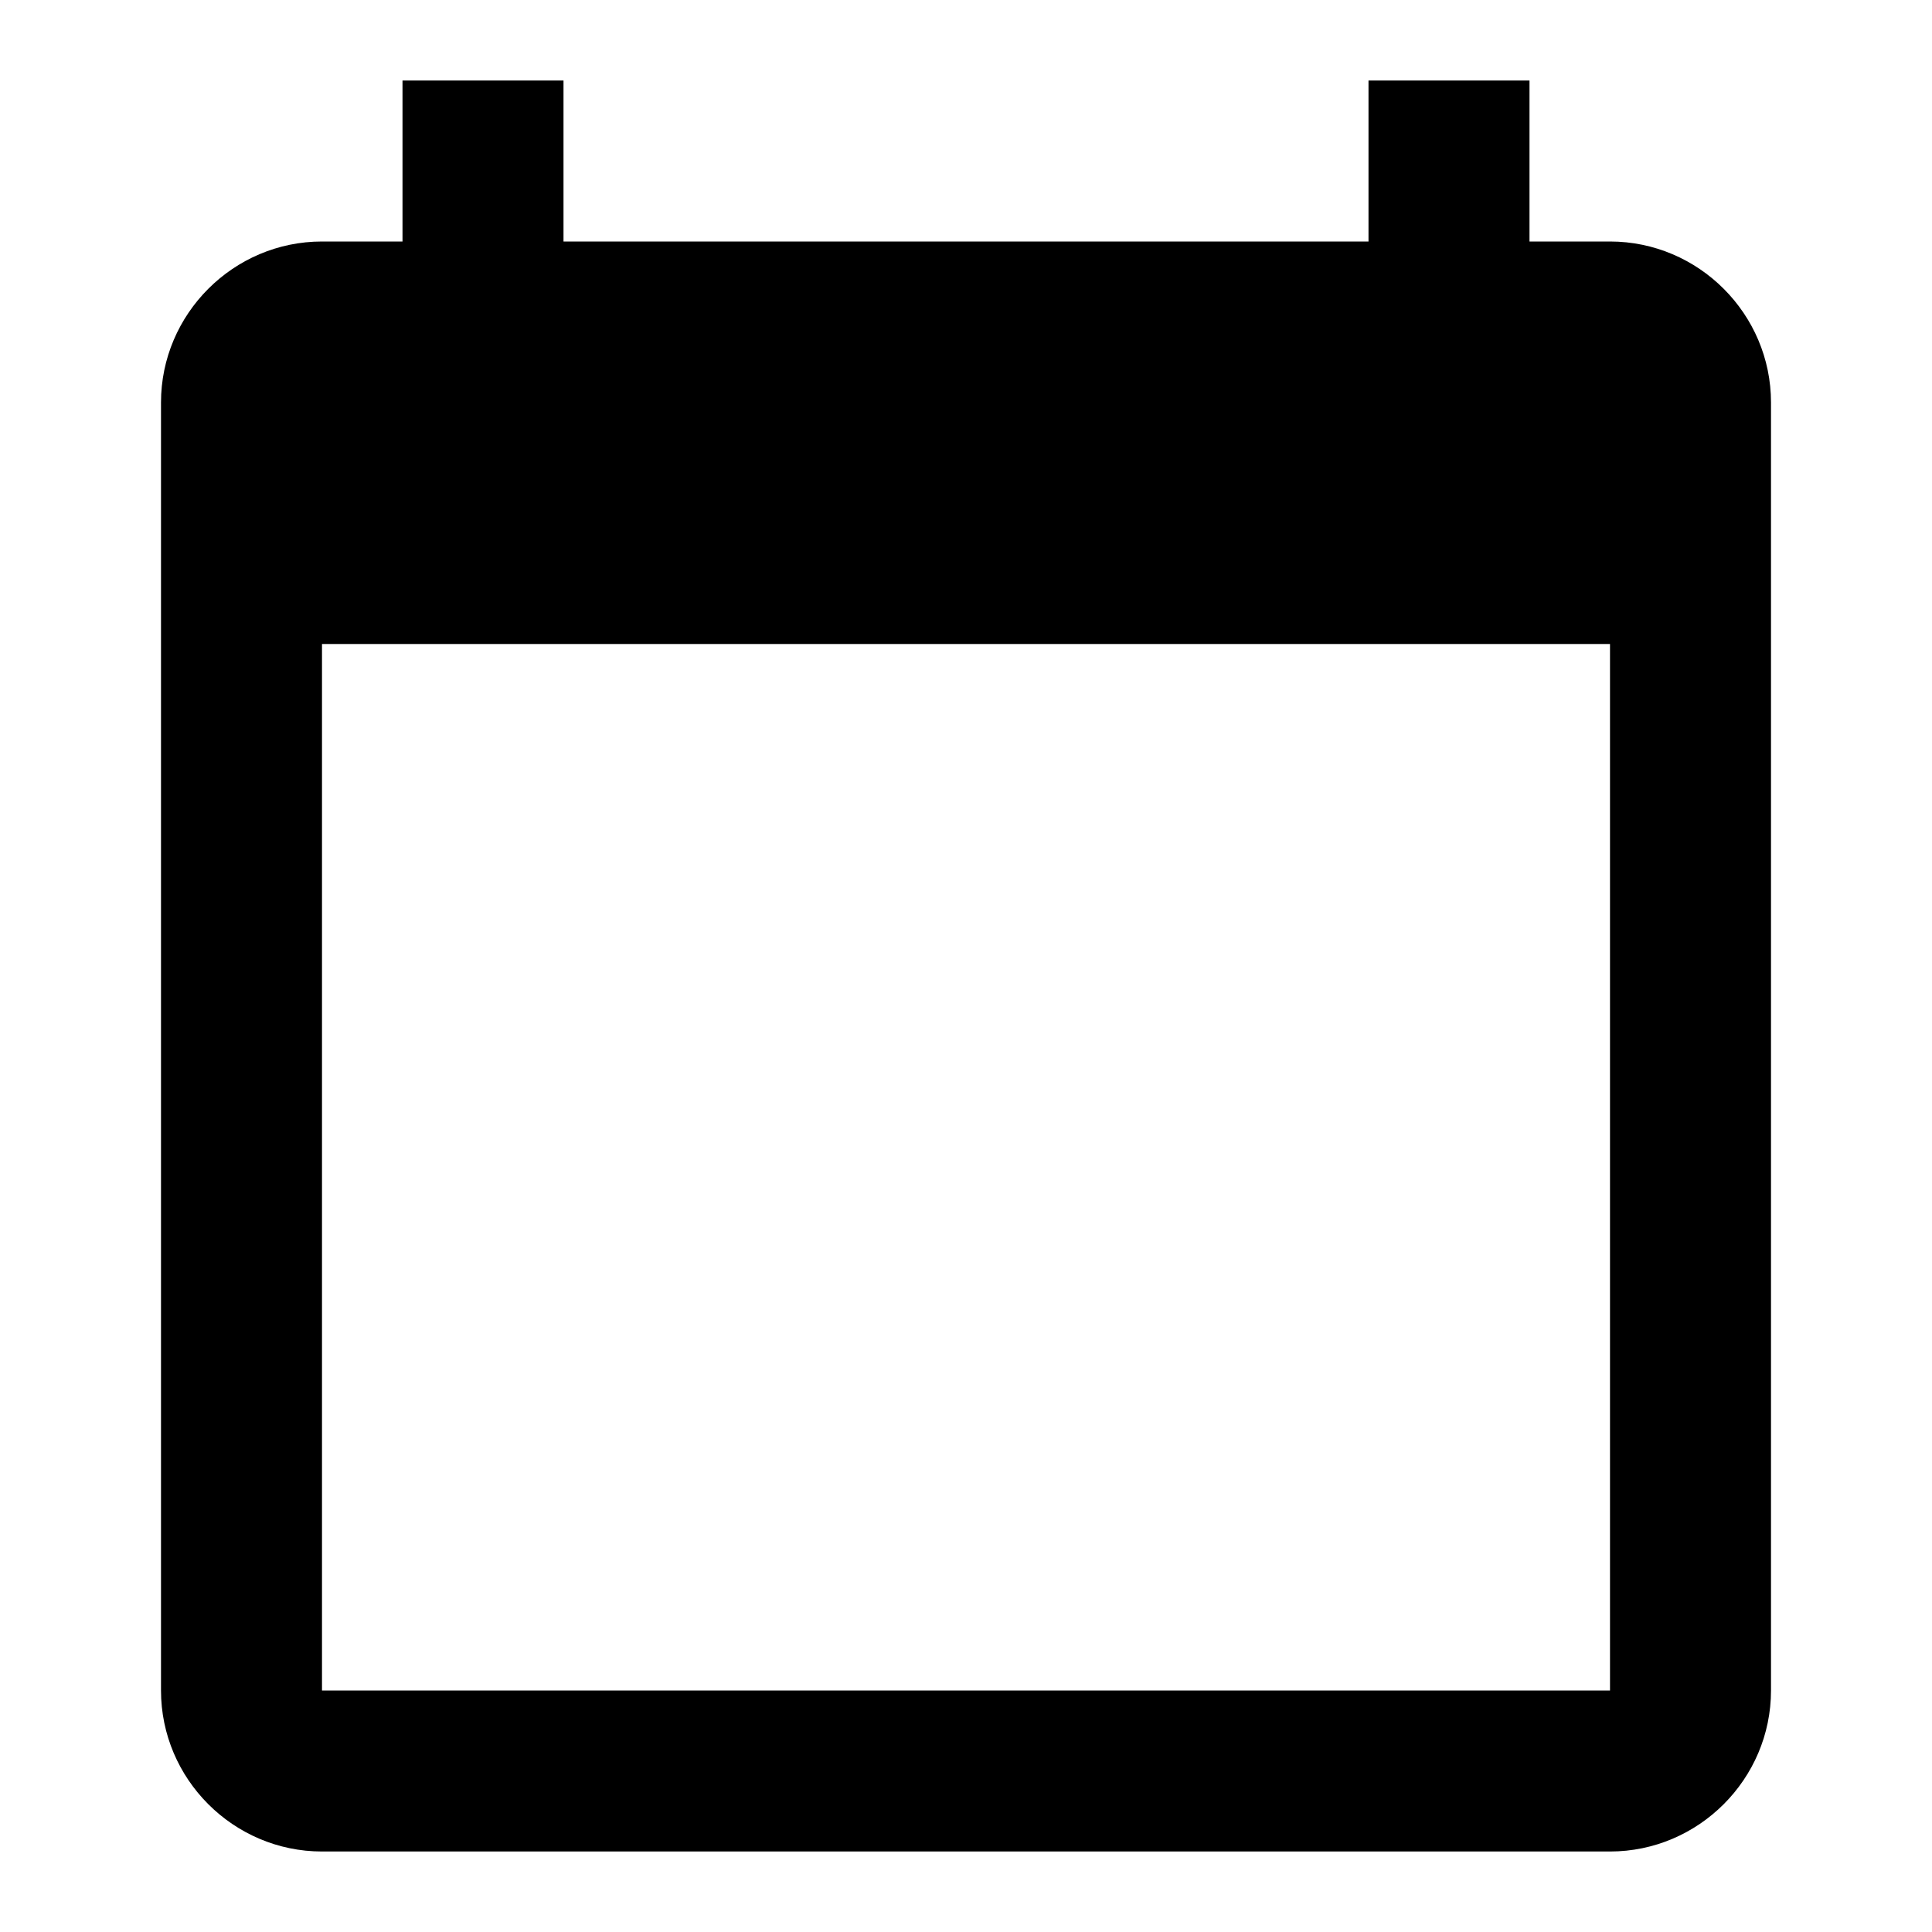
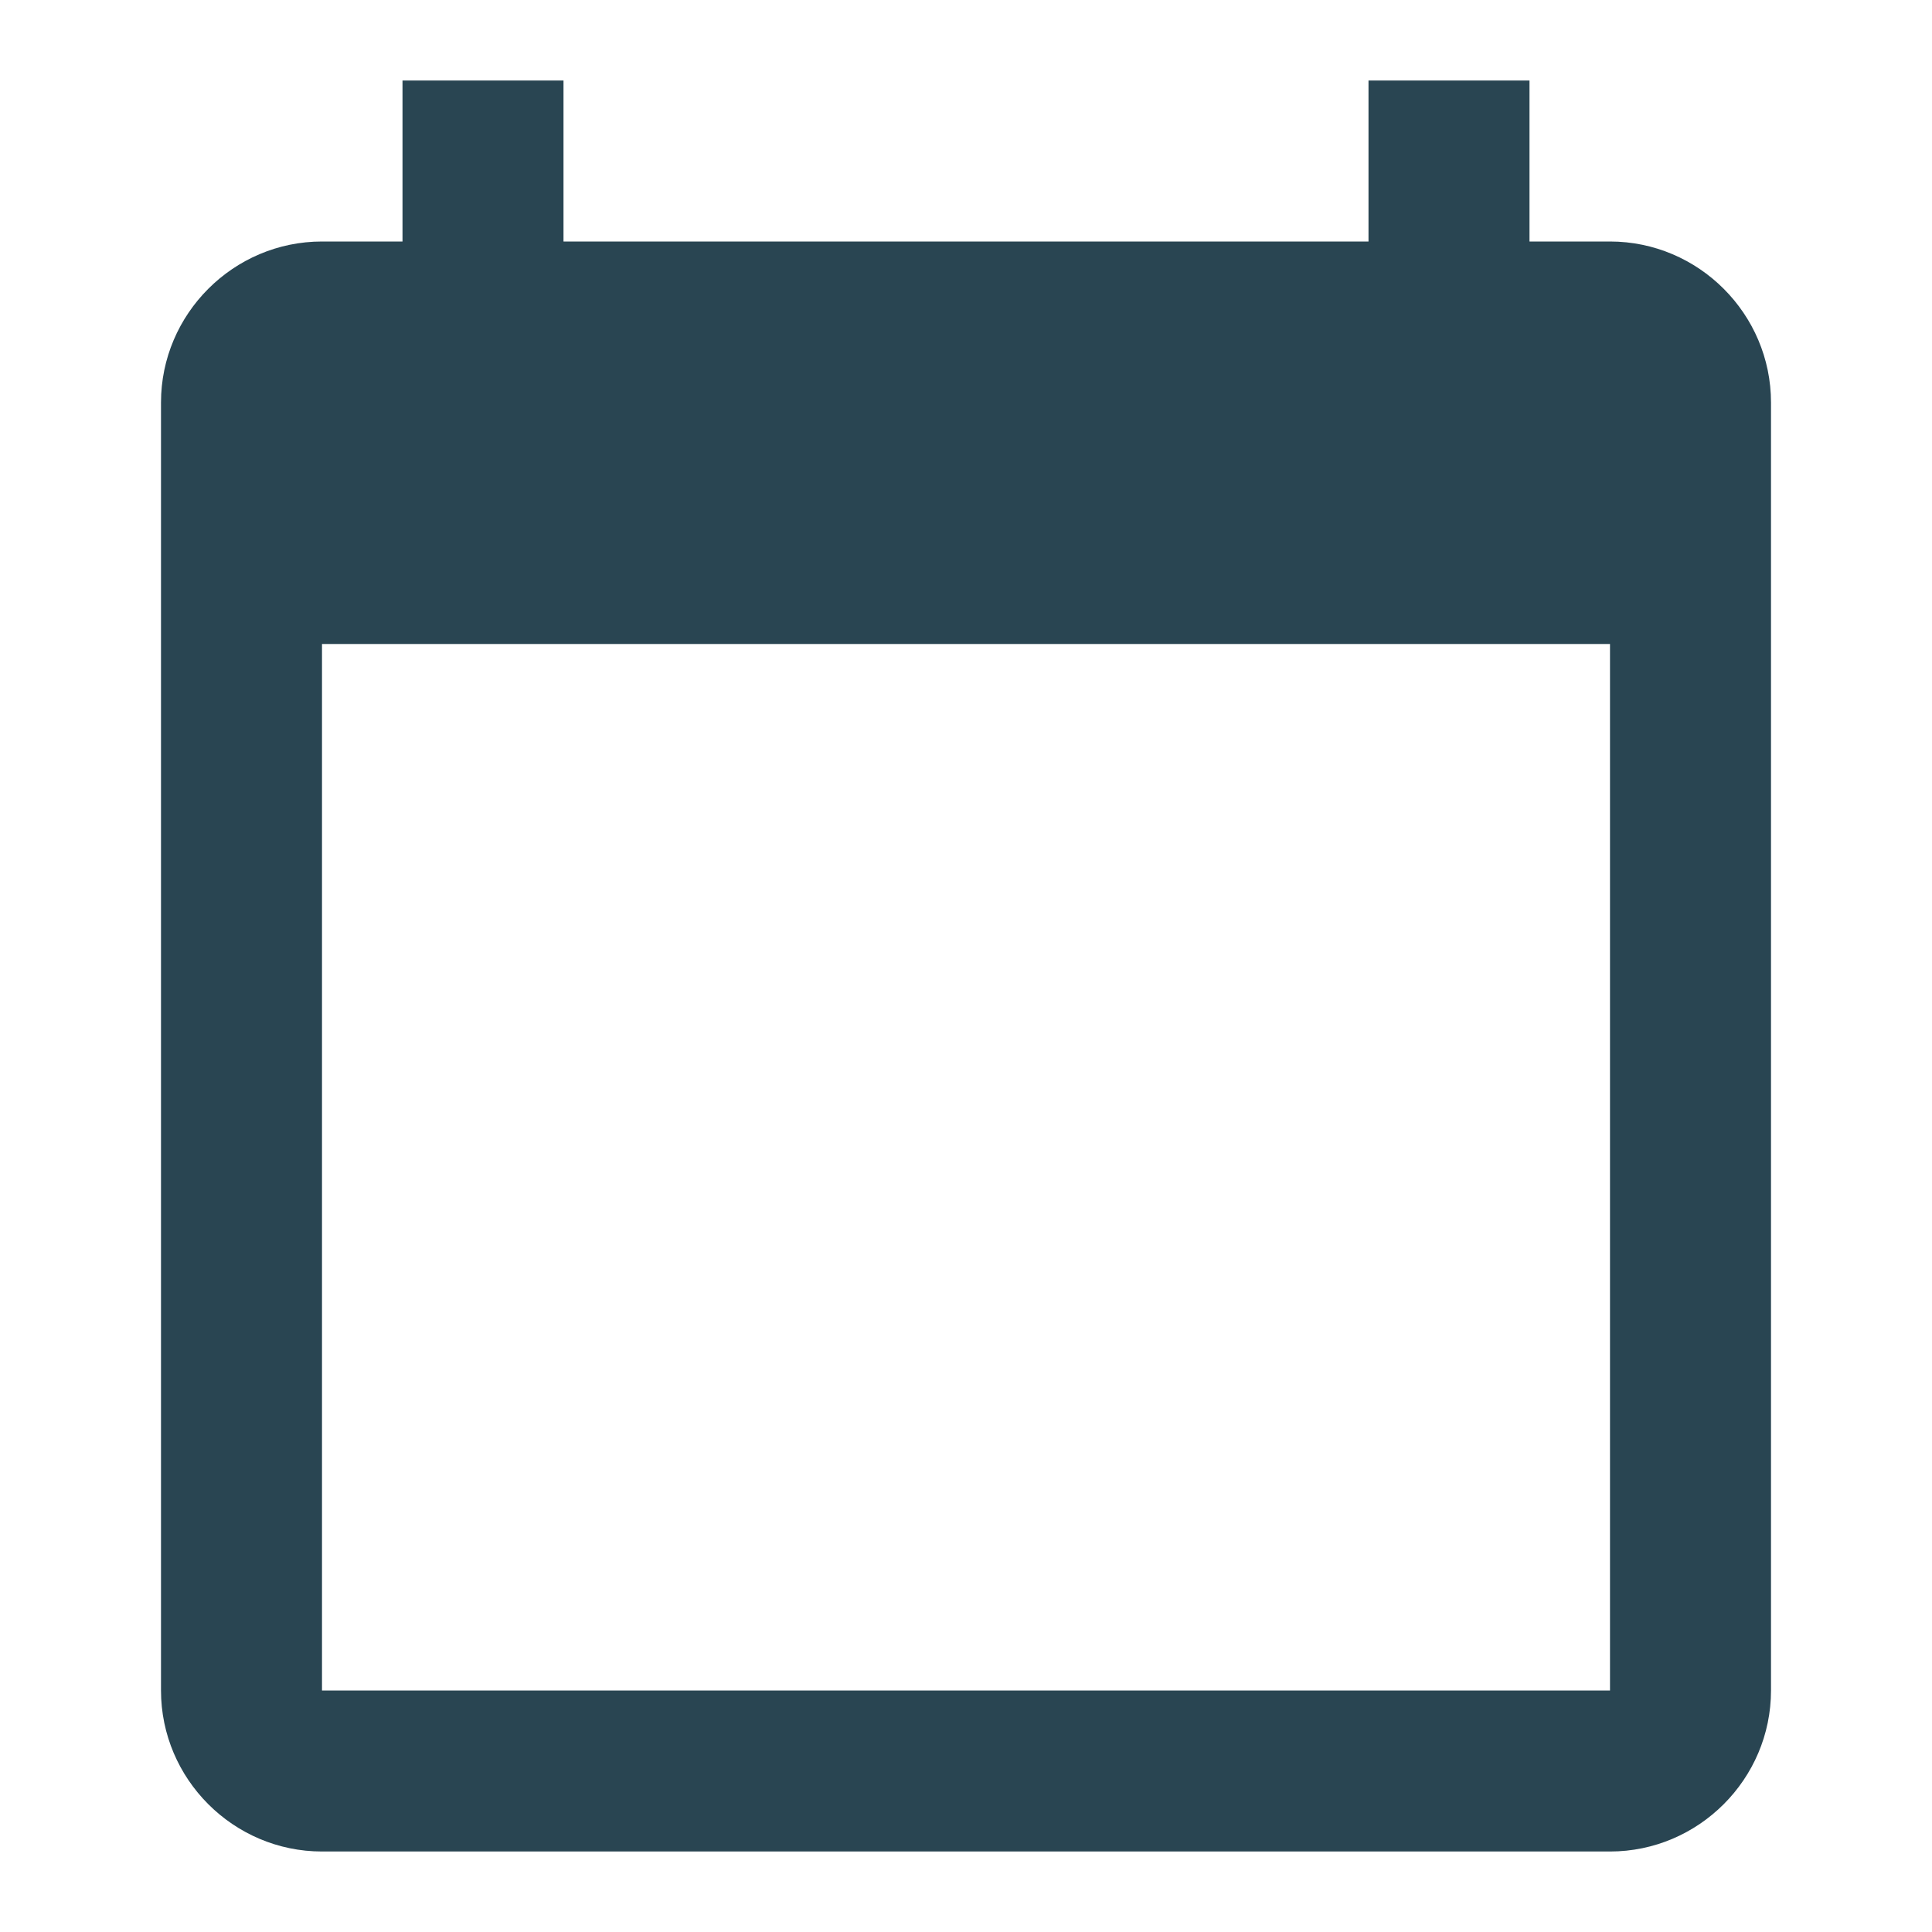
- <svg xmlns="http://www.w3.org/2000/svg" width="24" height="24" viewBox="0 0 24 24">
-   <path d="M20 3h-1V1h-2v2H7V1H5v2H4c-1.1 0-2 .9-2 2v16c0 1.1.9 2 2 2h16c1.1 0 2-.9 2-2V5c0-1.1-.9-2-2-2zm0 18H4V8h16v13z" />
-   <path fill="none" d="M0 0h24v24H0z" />
+ <svg xmlns="http://www.w3.org/2000/svg" width="24" height="24" viewBox="0 0 24 24" version="1.1" id="svg6">
+   <defs id="defs10" />
+   <path d="M20 3h-1V1h-2v2H7V1H5v2H4c-1.1 0-2 .9-2 2v16c0 1.1.9 2 2 2h16c1.1 0 2-.9 2-2V5c0-1.1-.9-2-2-2zm0 18H4V8h16v13z" id="path2" style="fill:#294552;fill-opacity:1" />
+   <path fill="none" d="M0 0h24v24H0z" id="path4" />
</svg>
